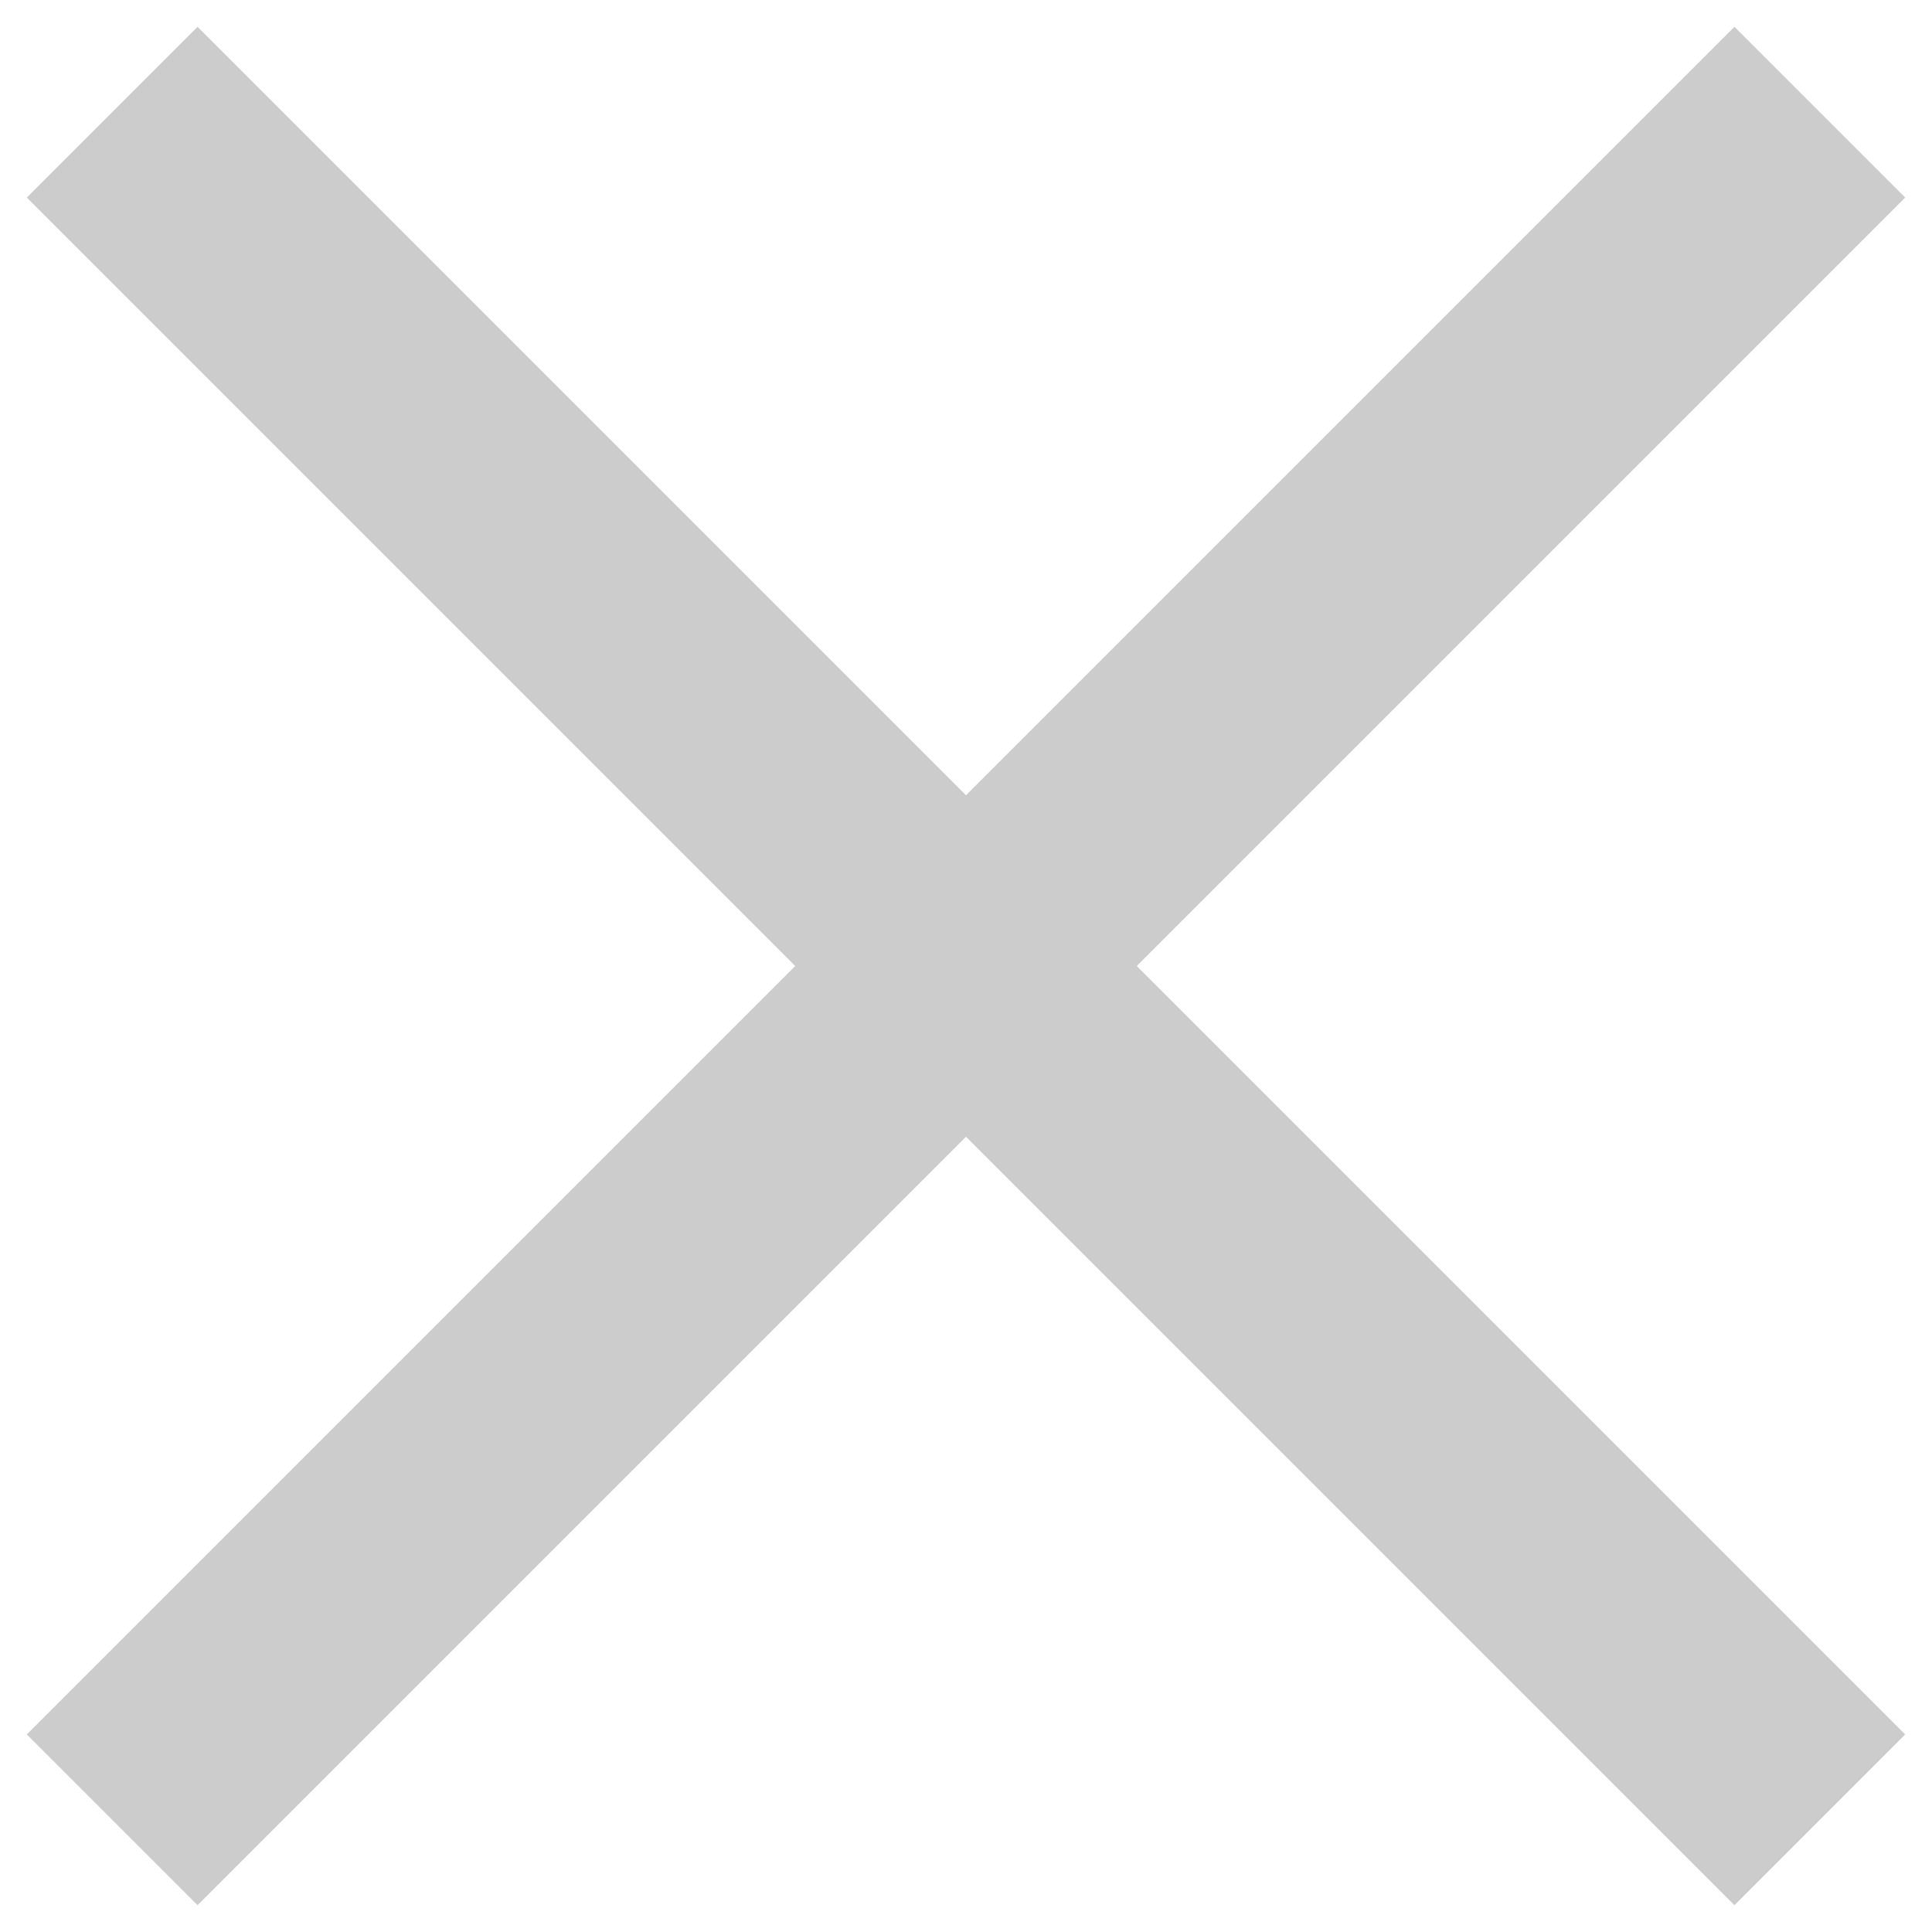
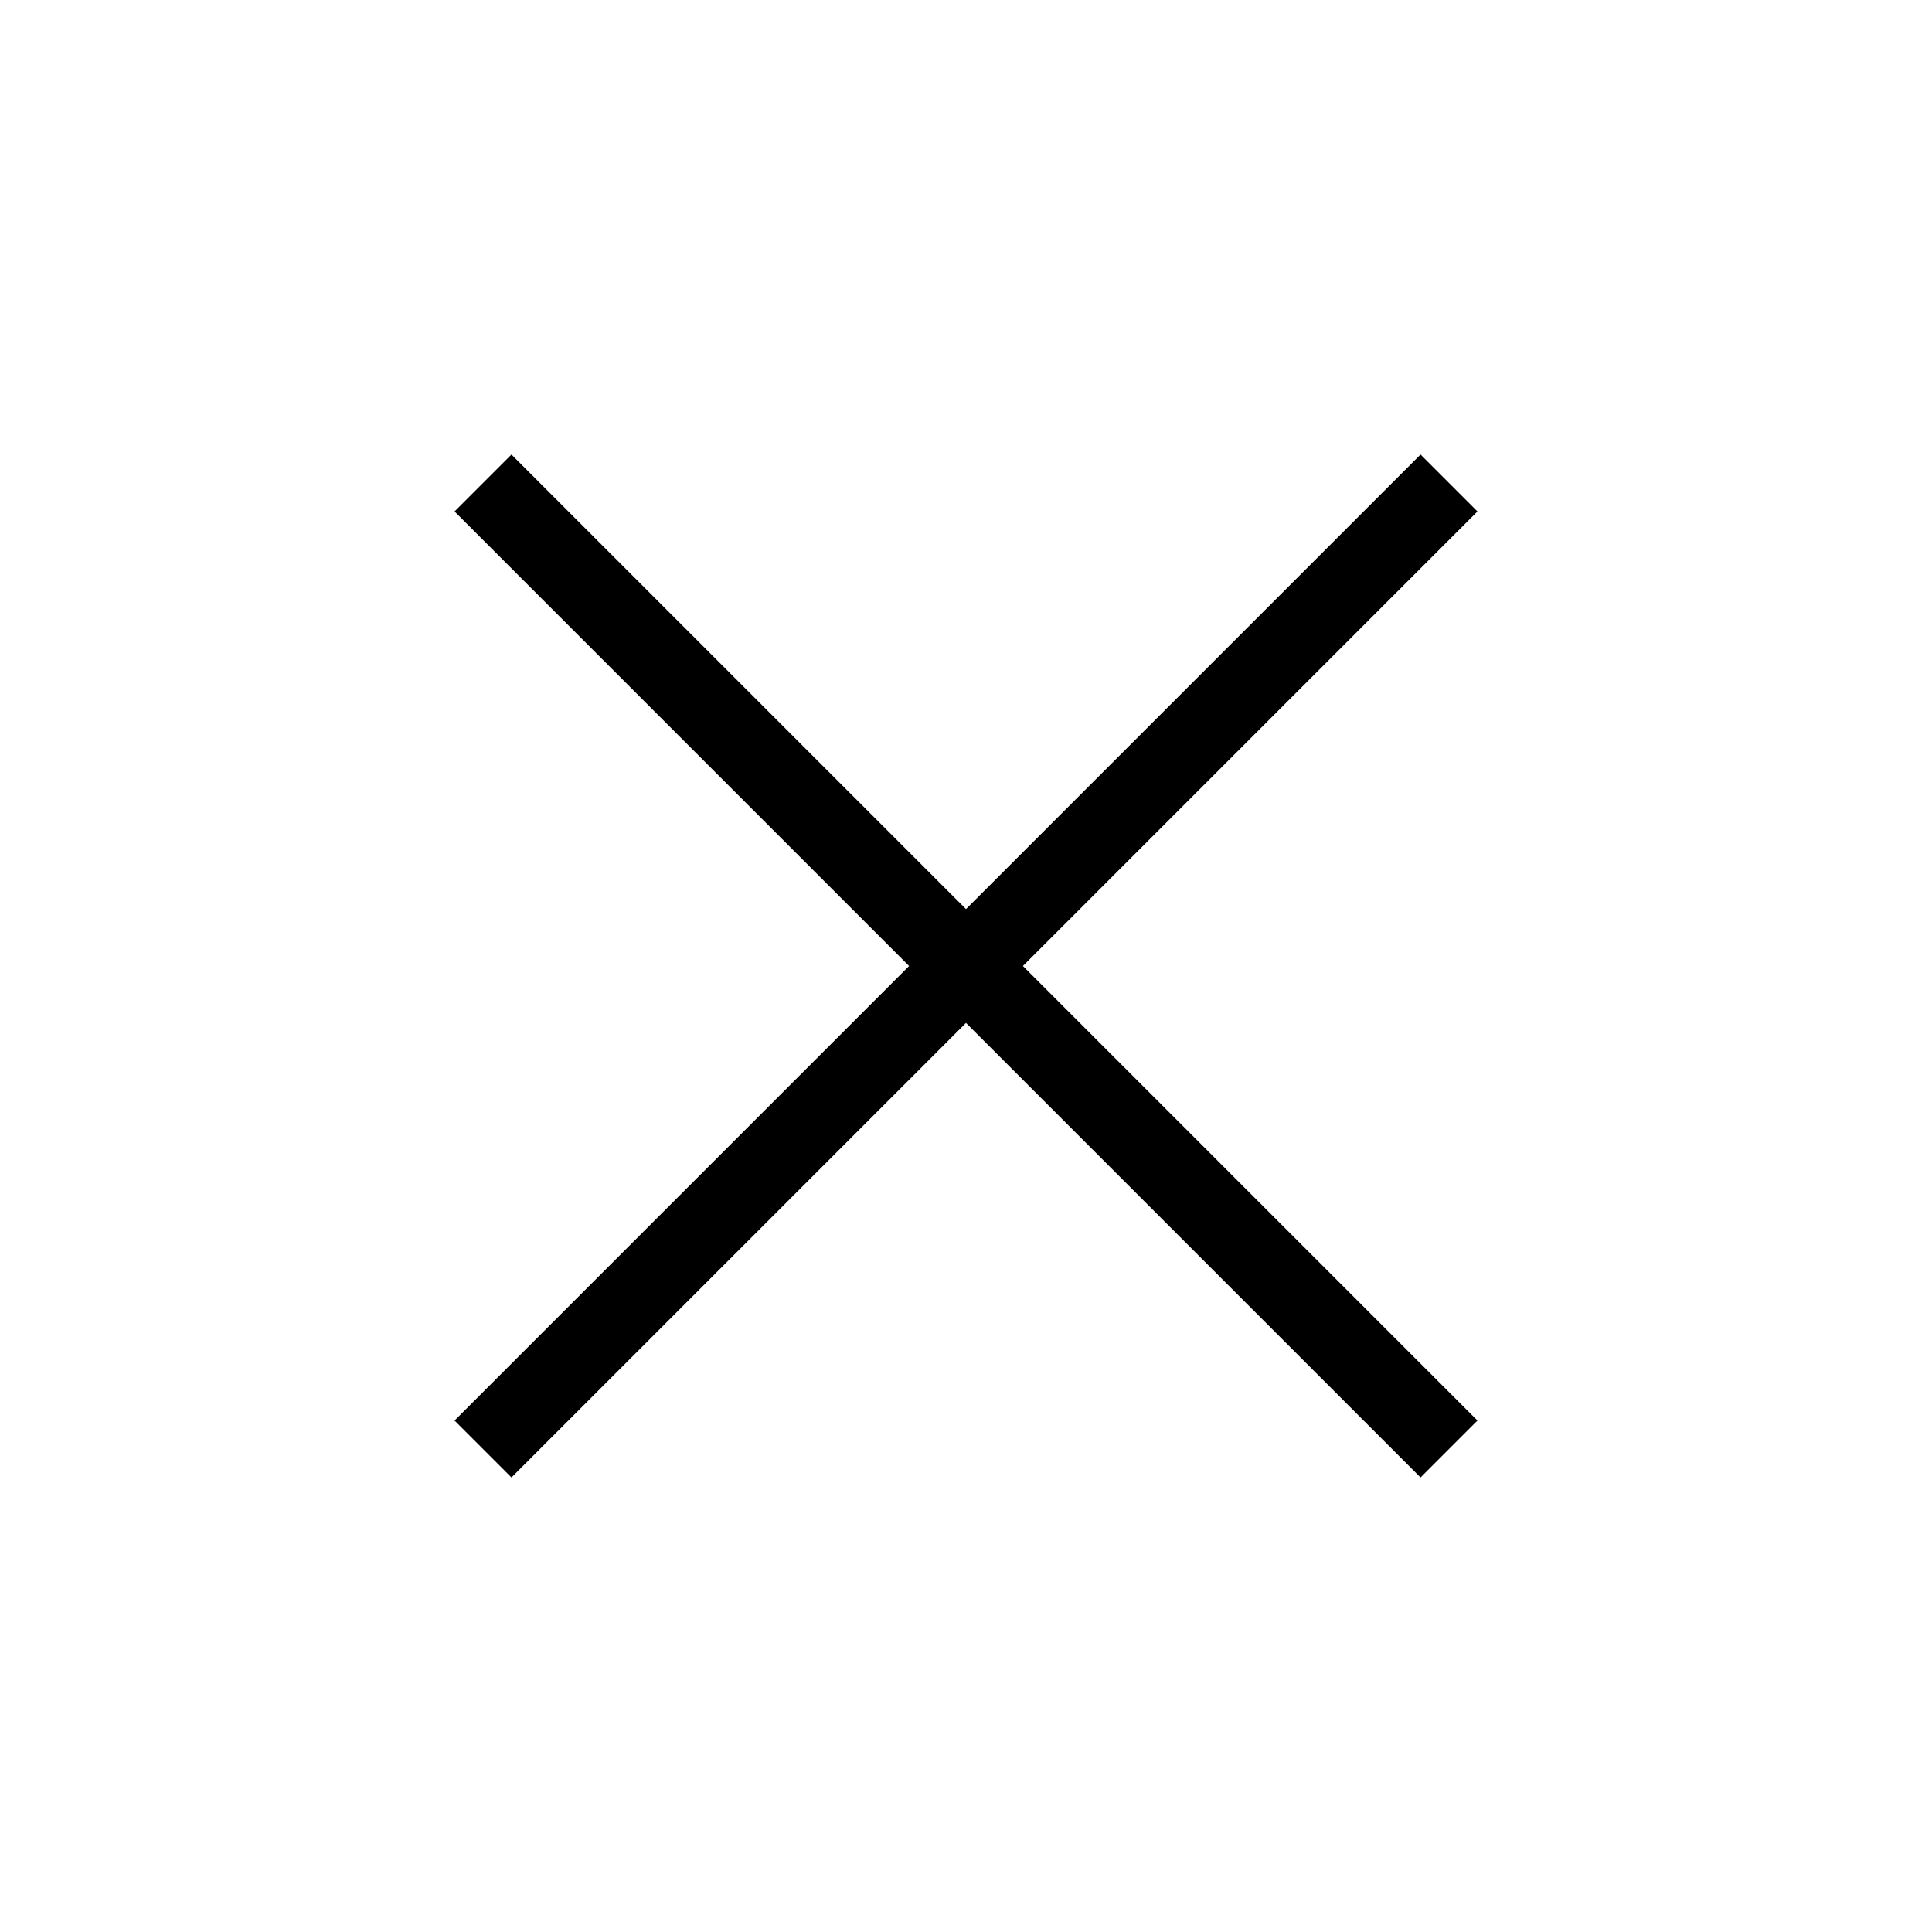
- <svg xmlns="http://www.w3.org/2000/svg" width="16" height="16">
-   <path d="M14.364.222l1.414 1.414L9.414 8l6.364 6.364-1.414 1.414L8 9.414l-6.364 6.364-1.414-1.414L6.586 8 .222 1.636 1.636.222 8 6.586 14.364.222z" fill="#000" fill-rule="evenodd" opacity=".201" />
+ <svg xmlns="http://www.w3.org/2000/svg" fill="none" viewBox="0 0 24 24" strokeWidth="1.5" stroke="currentColor" class="w-7 h-7">
+   <path strokeLinecap="round" strokeLinejoin="round" d="M6 18L18 6M6 6l12 12" />
</svg>
